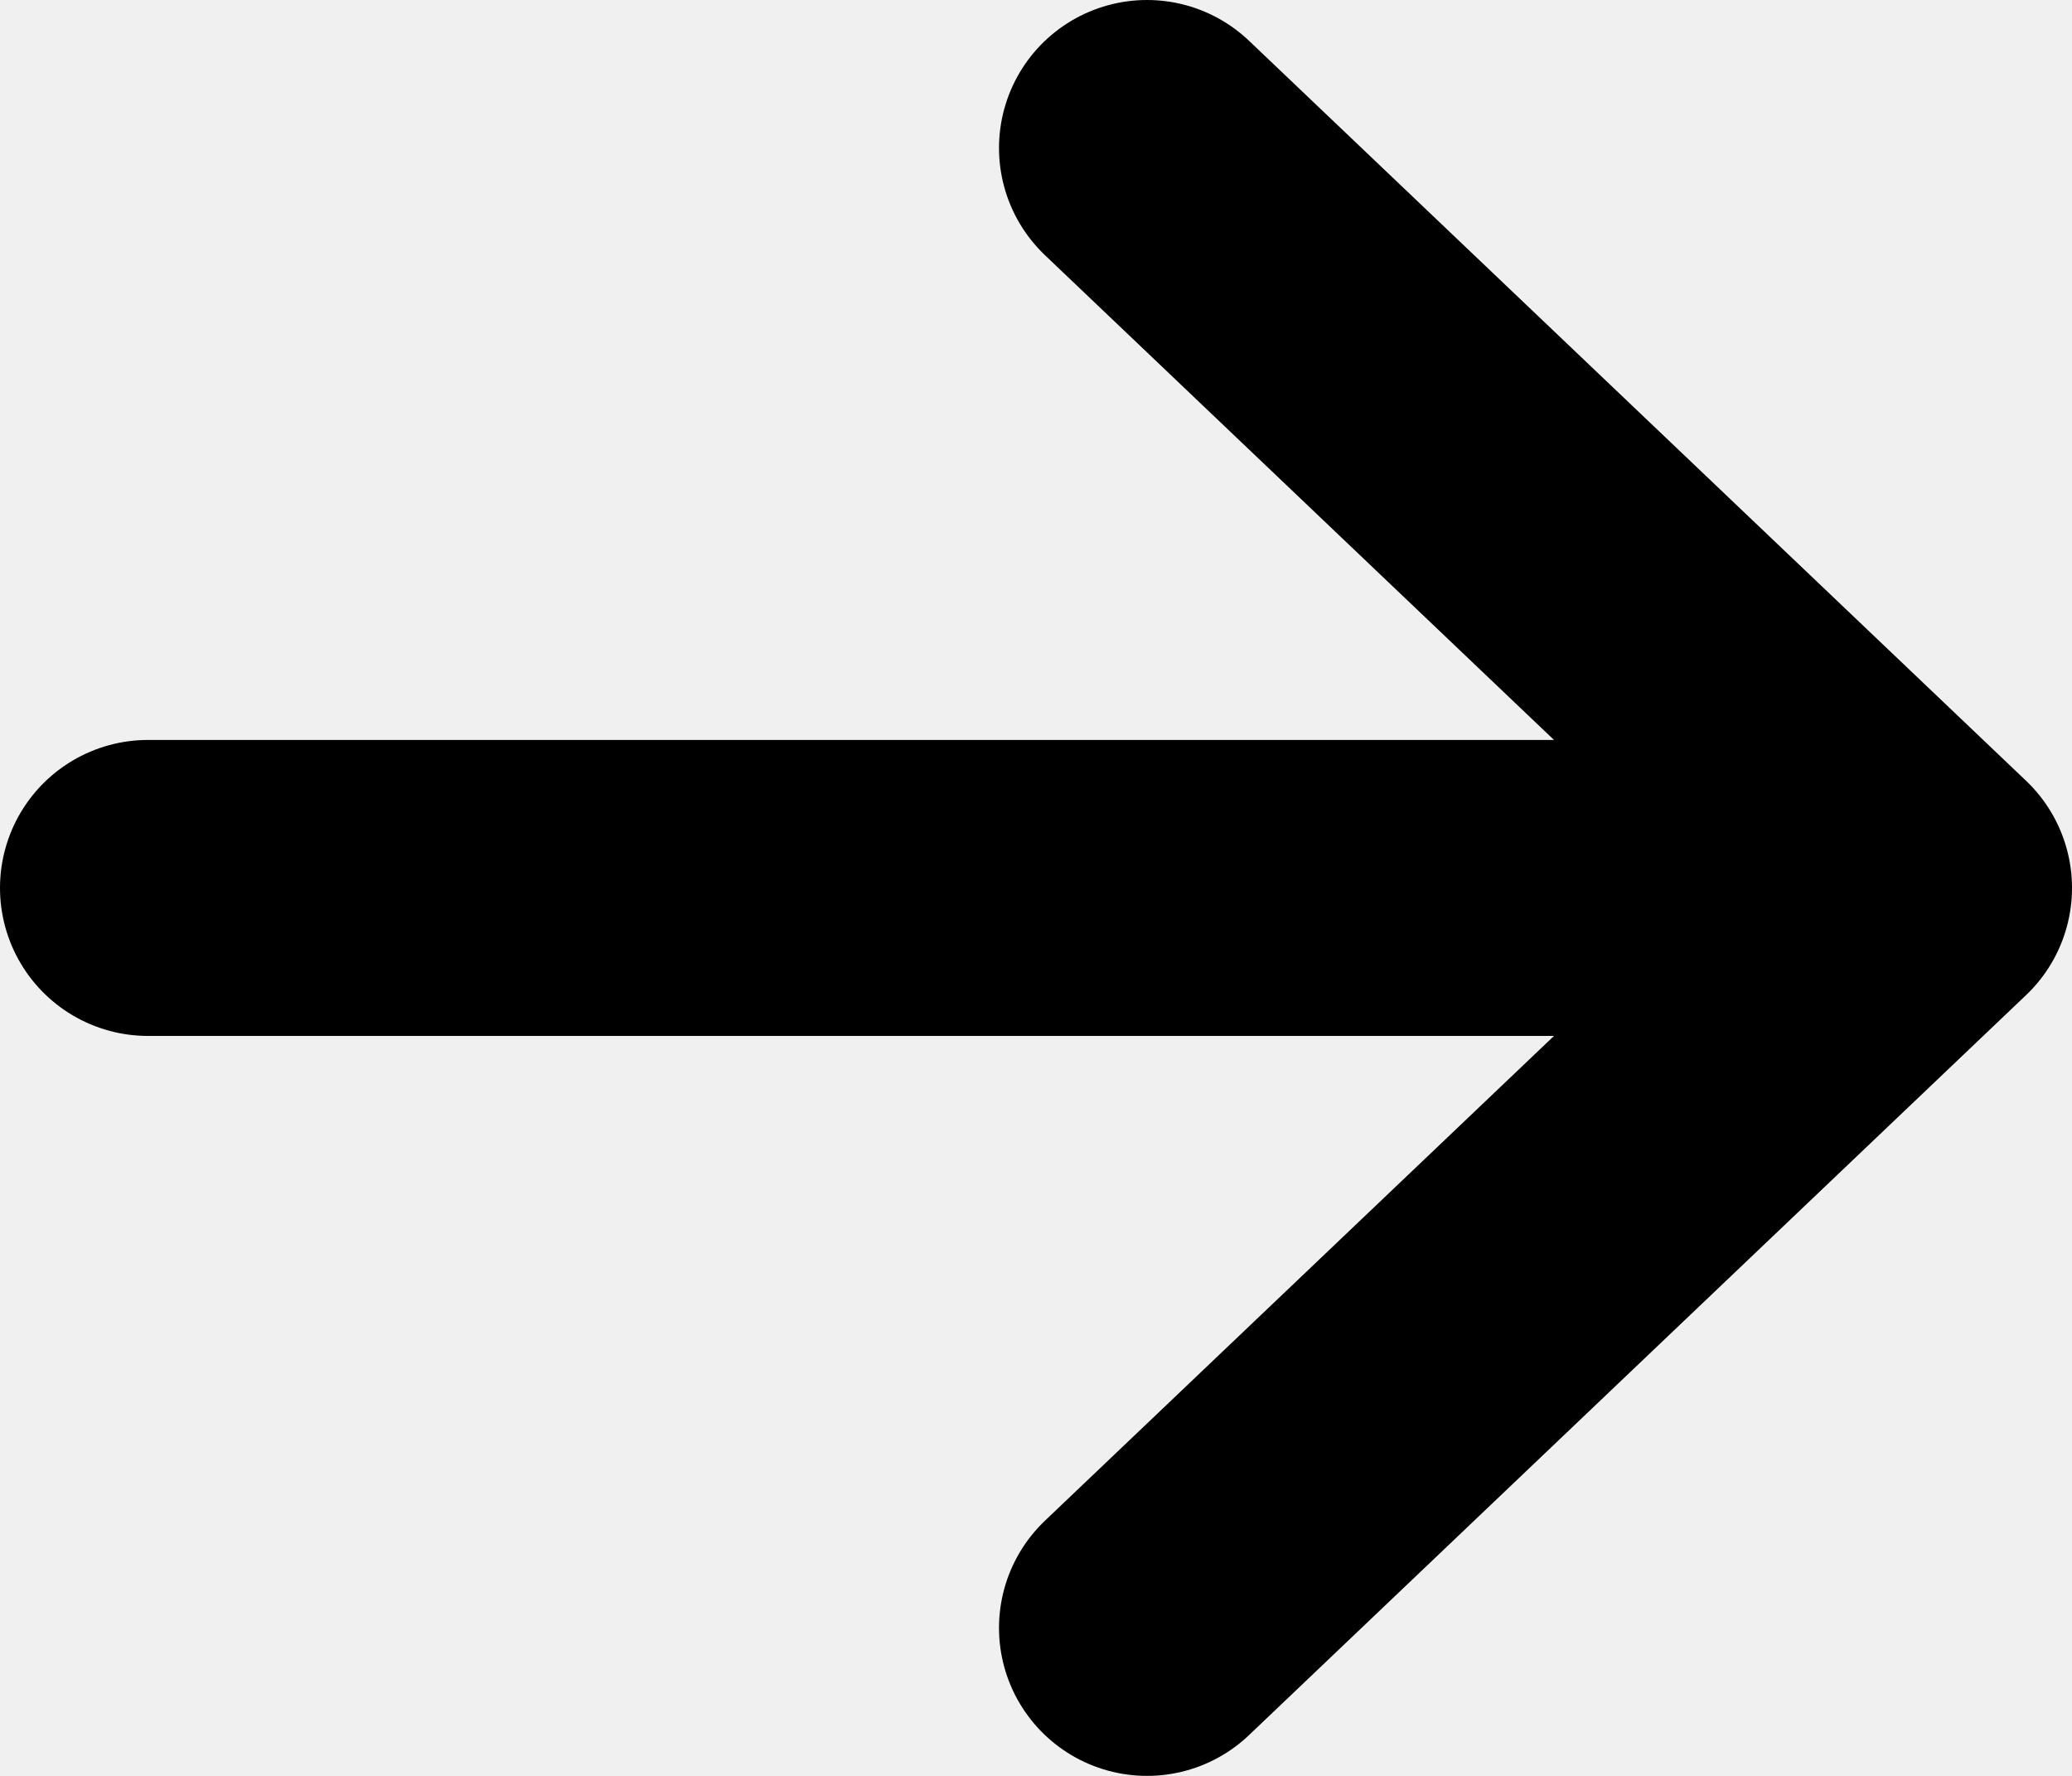
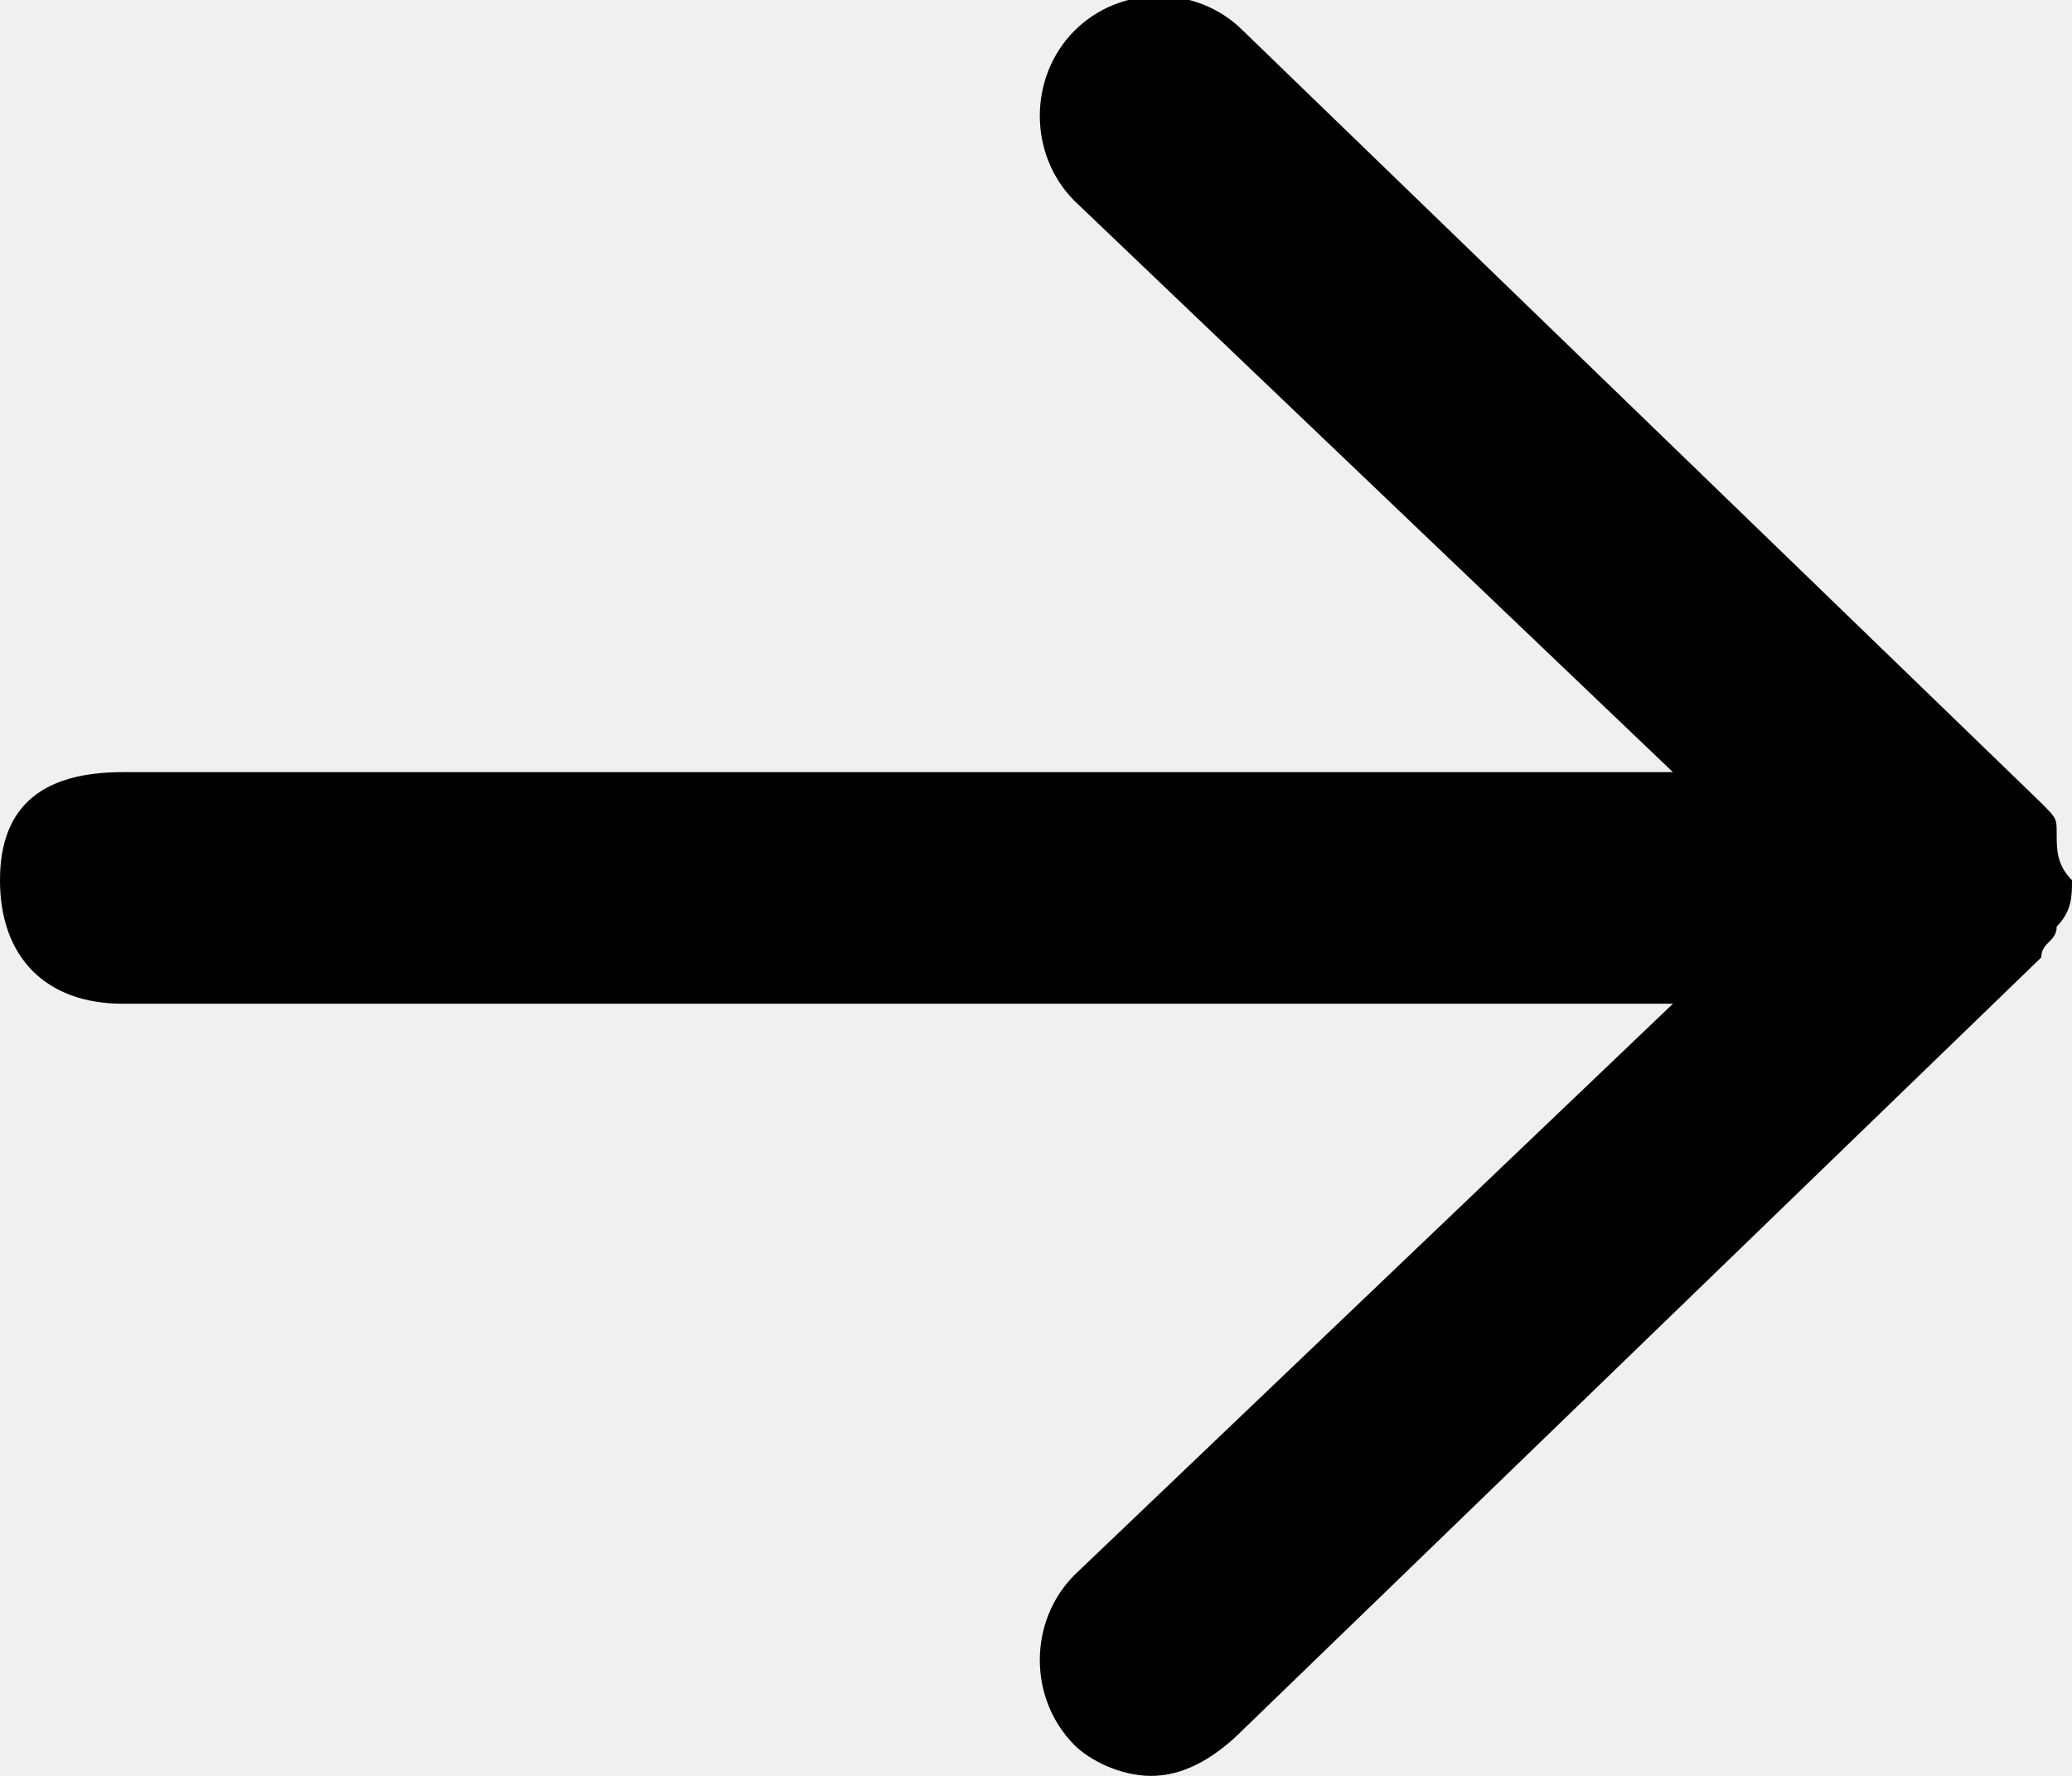
- <svg xmlns="http://www.w3.org/2000/svg" width="14" height="12" viewBox="0 0 14 12" fill="none">
-   <path d="M7.75 1L13 6M13 6L7.75 11M13 6L1 6" stroke="black" stroke-width="2" stroke-linecap="round" stroke-linejoin="round" />
+ <svg xmlns="http://www.w3.org/2000/svg" width="28" height="24" viewBox="0 0 28 24" fill="none">
+   <g clip-path="url(#clip0_34_34)">
+     <path d="M15.556 24C15.141 24 14.726 23.791 14.518 23.582C13.896 22.956 13.896 21.913 14.518 21.287L22.607 13.565H1.659C0.622 13.565 0 12.939 0 11.896C0 10.852 0.622 10.435 1.659 10.435H22.607L14.518 2.713C13.896 2.087 13.896 1.043 14.518 0.417C15.141 -0.209 16.178 -0.209 16.8 0.417L27.585 10.852C27.793 11.061 27.793 11.061 27.793 11.27C27.793 11.478 27.793 11.687 28 11.896C28 12.104 28 12.313 27.793 12.522C27.793 12.73 27.585 12.73 27.585 12.939L16.8 23.374C16.385 23.791 15.97 24 15.556 24Z" fill="black" />
+   </g>
+   <defs>
+     <clipPath id="clip0_34_34">
+       <rect width="28" height="24" fill="white" />
+     </clipPath>
+   </defs>
</svg>
